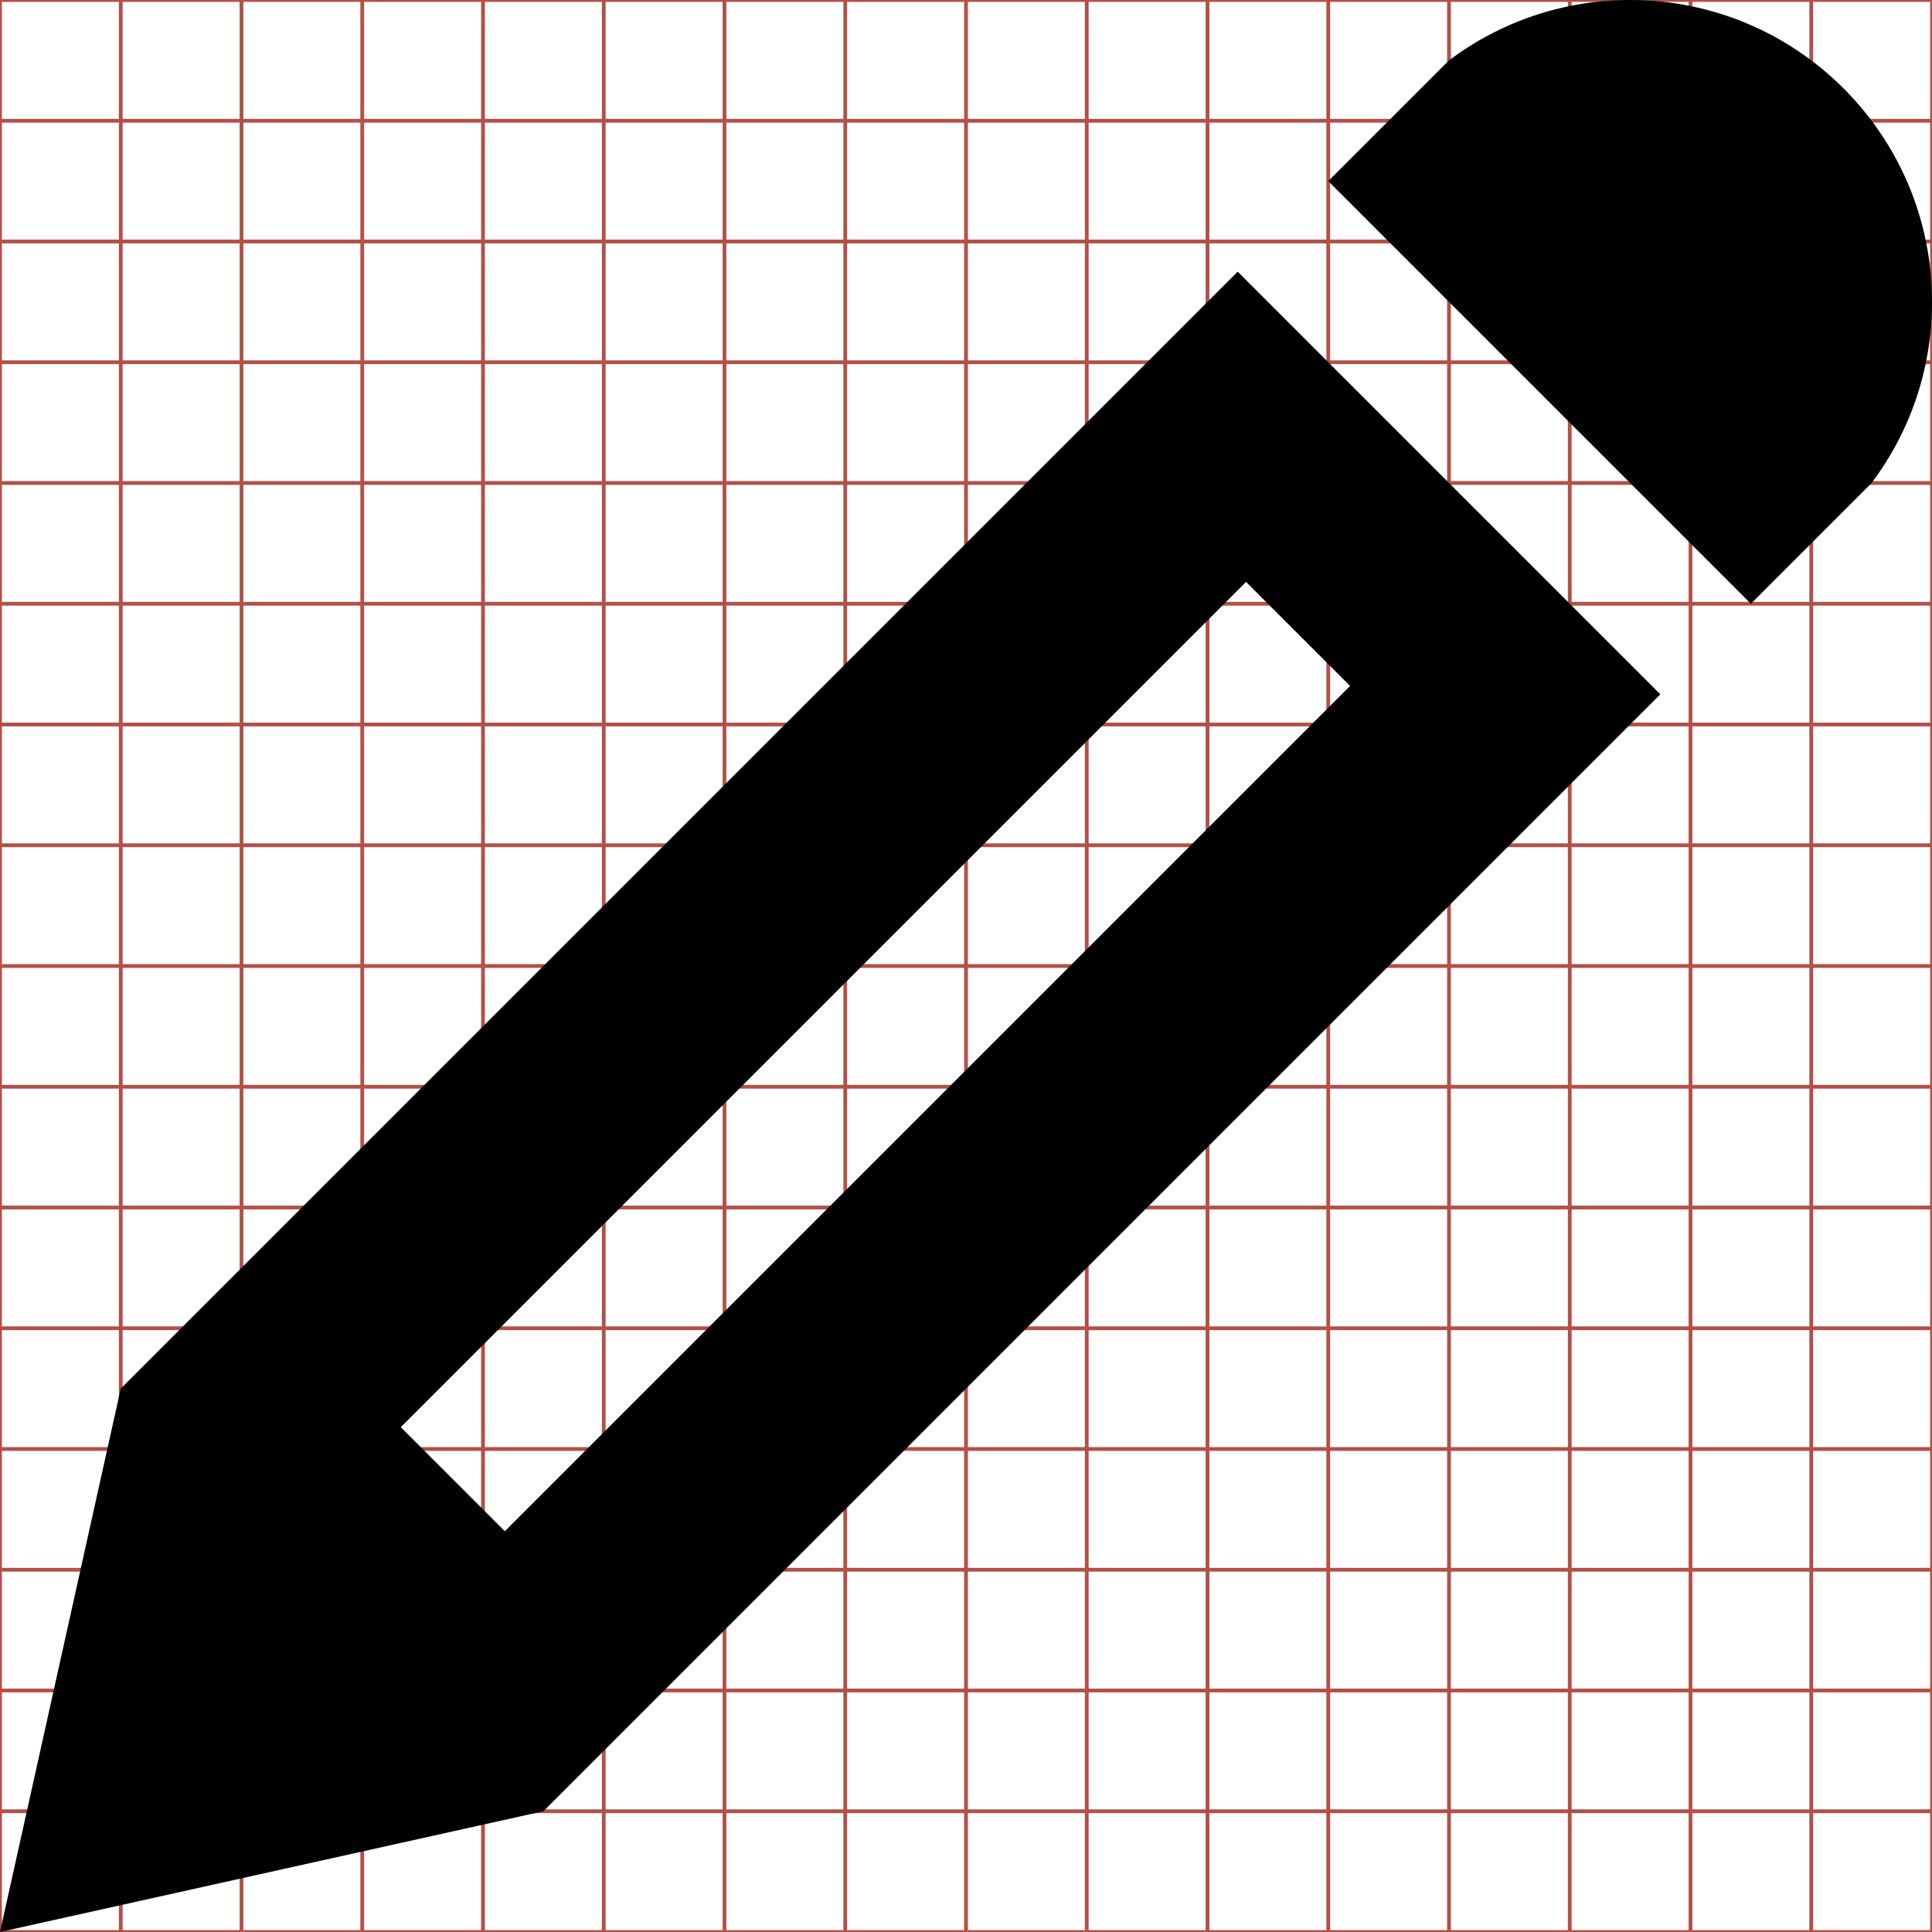
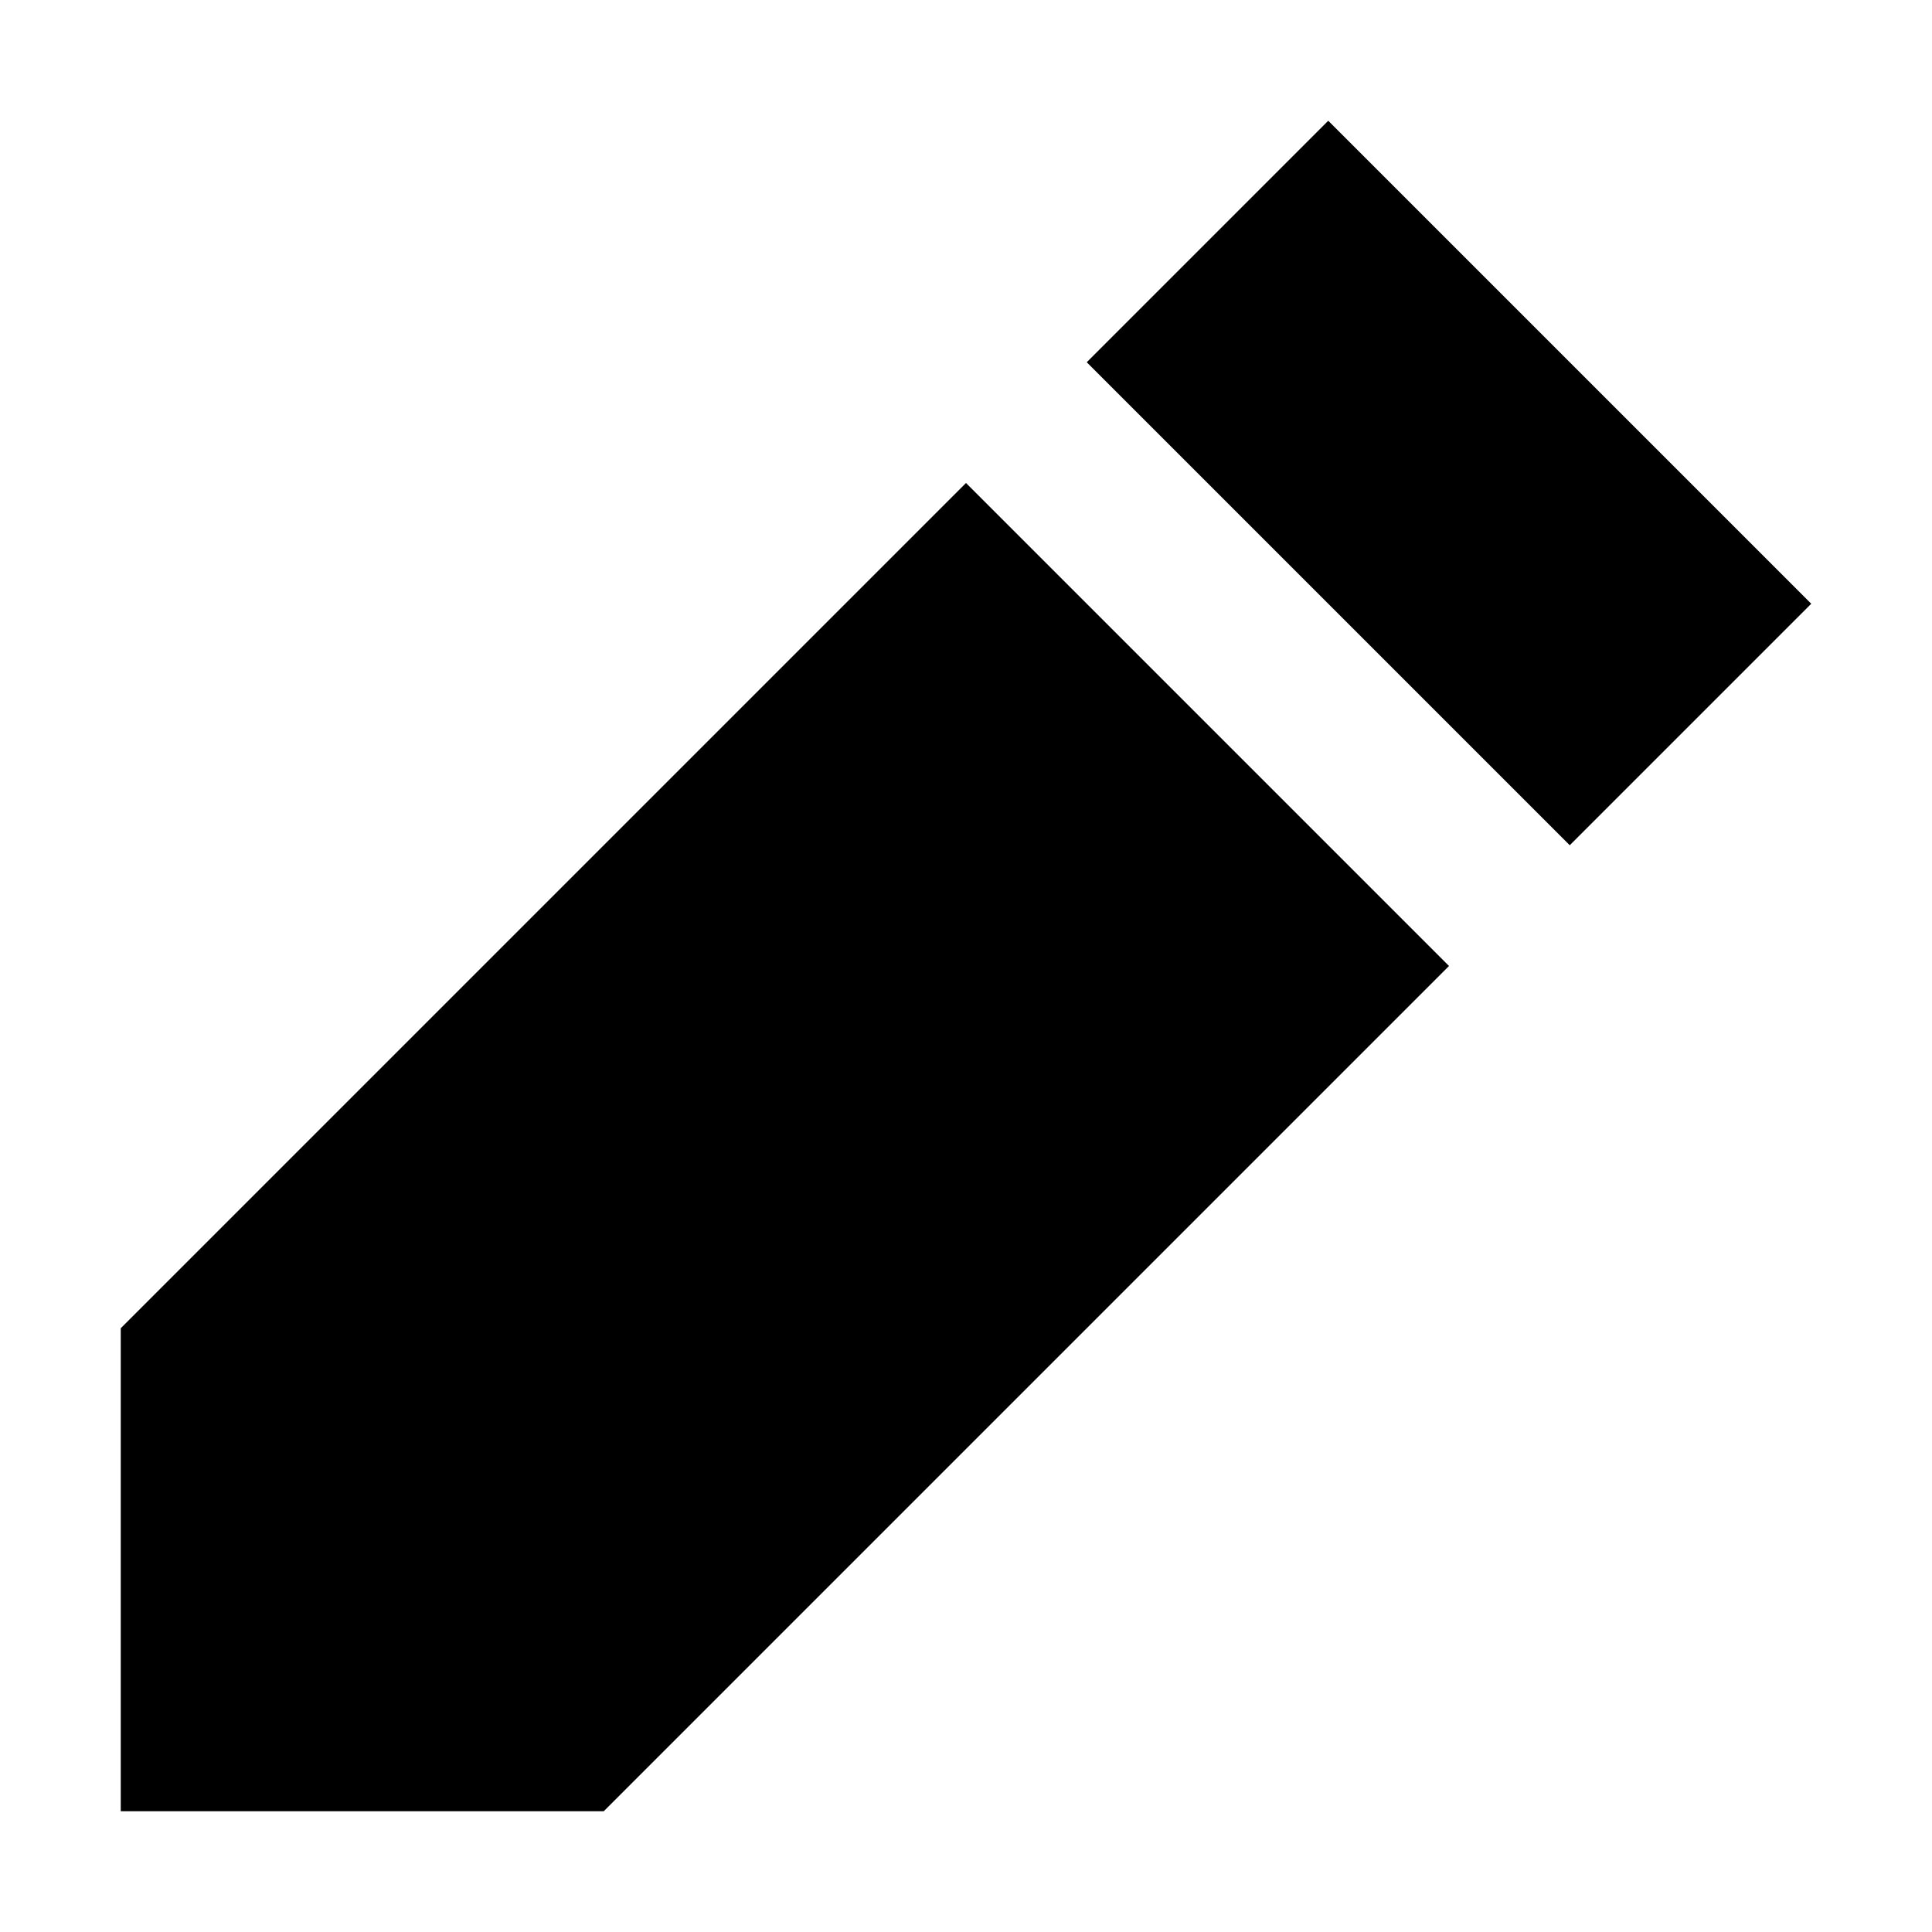
- <svg xmlns="http://www.w3.org/2000/svg" width="512" height="512" viewBox="0 0 512 512" fill="#000000">
-   <g class="svgGrid" id="svgGrid">
-     <line stroke-width="1" stroke="#B35047" x1="32" x2="32" y1="0" y2="512" />
-     <line stroke-width="1" stroke="#B35047" x1="64" x2="64" y1="0" y2="512" />
-     <line stroke-width="1" stroke="#B35047" x1="96" x2="96" y1="0" y2="512" />
-     <line stroke-width="1" stroke="#B35047" x1="128" x2="128" y1="0" y2="512" />
-     <line stroke-width="1" stroke="#B35047" x1="160" x2="160" y1="0" y2="512" />
-     <line stroke-width="1" stroke="#B35047" x1="192" x2="192" y1="0" y2="512" />
-     <line stroke-width="1" stroke="#B35047" x1="224" x2="224" y1="0" y2="512" />
-     <line stroke-width="1" stroke="#B35047" x1="256" x2="256" y1="0" y2="512" />
-     <line stroke-width="1" stroke="#B35047" x1="288" x2="288" y1="0" y2="512" />
-     <line stroke-width="1" stroke="#B35047" x1="320" x2="320" y1="0" y2="512" />
-     <line stroke-width="1" stroke="#B35047" x1="352" x2="352" y1="0" y2="512" />
-     <line stroke-width="1" stroke="#B35047" x1="384" x2="384" y1="0" y2="512" />
-     <line stroke-width="1" stroke="#B35047" x1="416" x2="416" y1="0" y2="512" />
-     <line stroke-width="1" stroke="#B35047" x1="448" x2="448" y1="0" y2="512" />
-     <line stroke-width="1" stroke="#B35047" x1="480" x2="480" y1="0" y2="512" />
-     <line stroke-width="1" stroke="#B35047" x1="0" x2="512" y1="32" y2="32" />
-     <line stroke-width="1" stroke="#B35047" x1="0" x2="512" y1="64" y2="64" />
-     <line stroke-width="1" stroke="#B35047" x1="0" x2="512" y1="96" y2="96" />
-     <line stroke-width="1" stroke="#B35047" x1="0" x2="512" y1="128" y2="128" />
-     <line stroke-width="1" stroke="#B35047" x1="0" x2="512" y1="160" y2="160" />
-     <line stroke-width="1" stroke="#B35047" x1="0" x2="512" y1="192" y2="192" />
-     <line stroke-width="1" stroke="#B35047" x1="0" x2="512" y1="224" y2="224" />
-     <line stroke-width="1" stroke="#B35047" x1="0" x2="512" y1="256" y2="256" />
-     <line stroke-width="1" stroke="#B35047" x1="0" x2="512" y1="288" y2="288" />
-     <line stroke-width="1" stroke="#B35047" x1="0" x2="512" y1="320" y2="320" />
-     <line stroke-width="1" stroke="#B35047" x1="0" x2="512" y1="352" y2="352" />
-     <line stroke-width="1" stroke="#B35047" x1="0" x2="512" y1="384" y2="384" />
-     <line stroke-width="1" stroke="#B35047" x1="0" x2="512" y1="416" y2="416" />
-     <line stroke-width="1" stroke="#B35047" x1="0" x2="512" y1="448" y2="448" />
-     <line stroke-width="1" stroke="#B35047" x1="0" x2="512" y1="480" y2="480" />
-     <rect x="0" y="0" width="512" height="512" fill="none" stroke-width="1" stroke="#B35047" />
-   </g>
-   <path d="M 432.00,0.00 C 476.182,0.00 512.00,35.817 512.00,80.00 C 512.00,98.01 506.045,114.629 496.00,128.00 L 464.00,160.00 L 352.00,48.00 L 384.00,16.00 C 397.371,5.955 413.989,0.00 432.00,0.00 ZM 32.00,368.00L0.00,512.00l 144.00-32.00l 296.00-296.00L 328.00,72.00L 32.00,368.00z M 357.789,181.789l-224.00,224.00l-27.578-27.578l 224.00-224.00L 357.789,181.789z" />
+ <svg xmlns="http://www.w3.org/2000/svg" version="1.1" width="16" height="16" viewBox="0 0 16 16">
+   <rect width="16" height="16" id="icon-bound" fill="none" />
+   <path d="M1,11v4h4l7-7L8,4L1,11z M11,1L9,3l4,4l2-2L11,1z" />
</svg>
